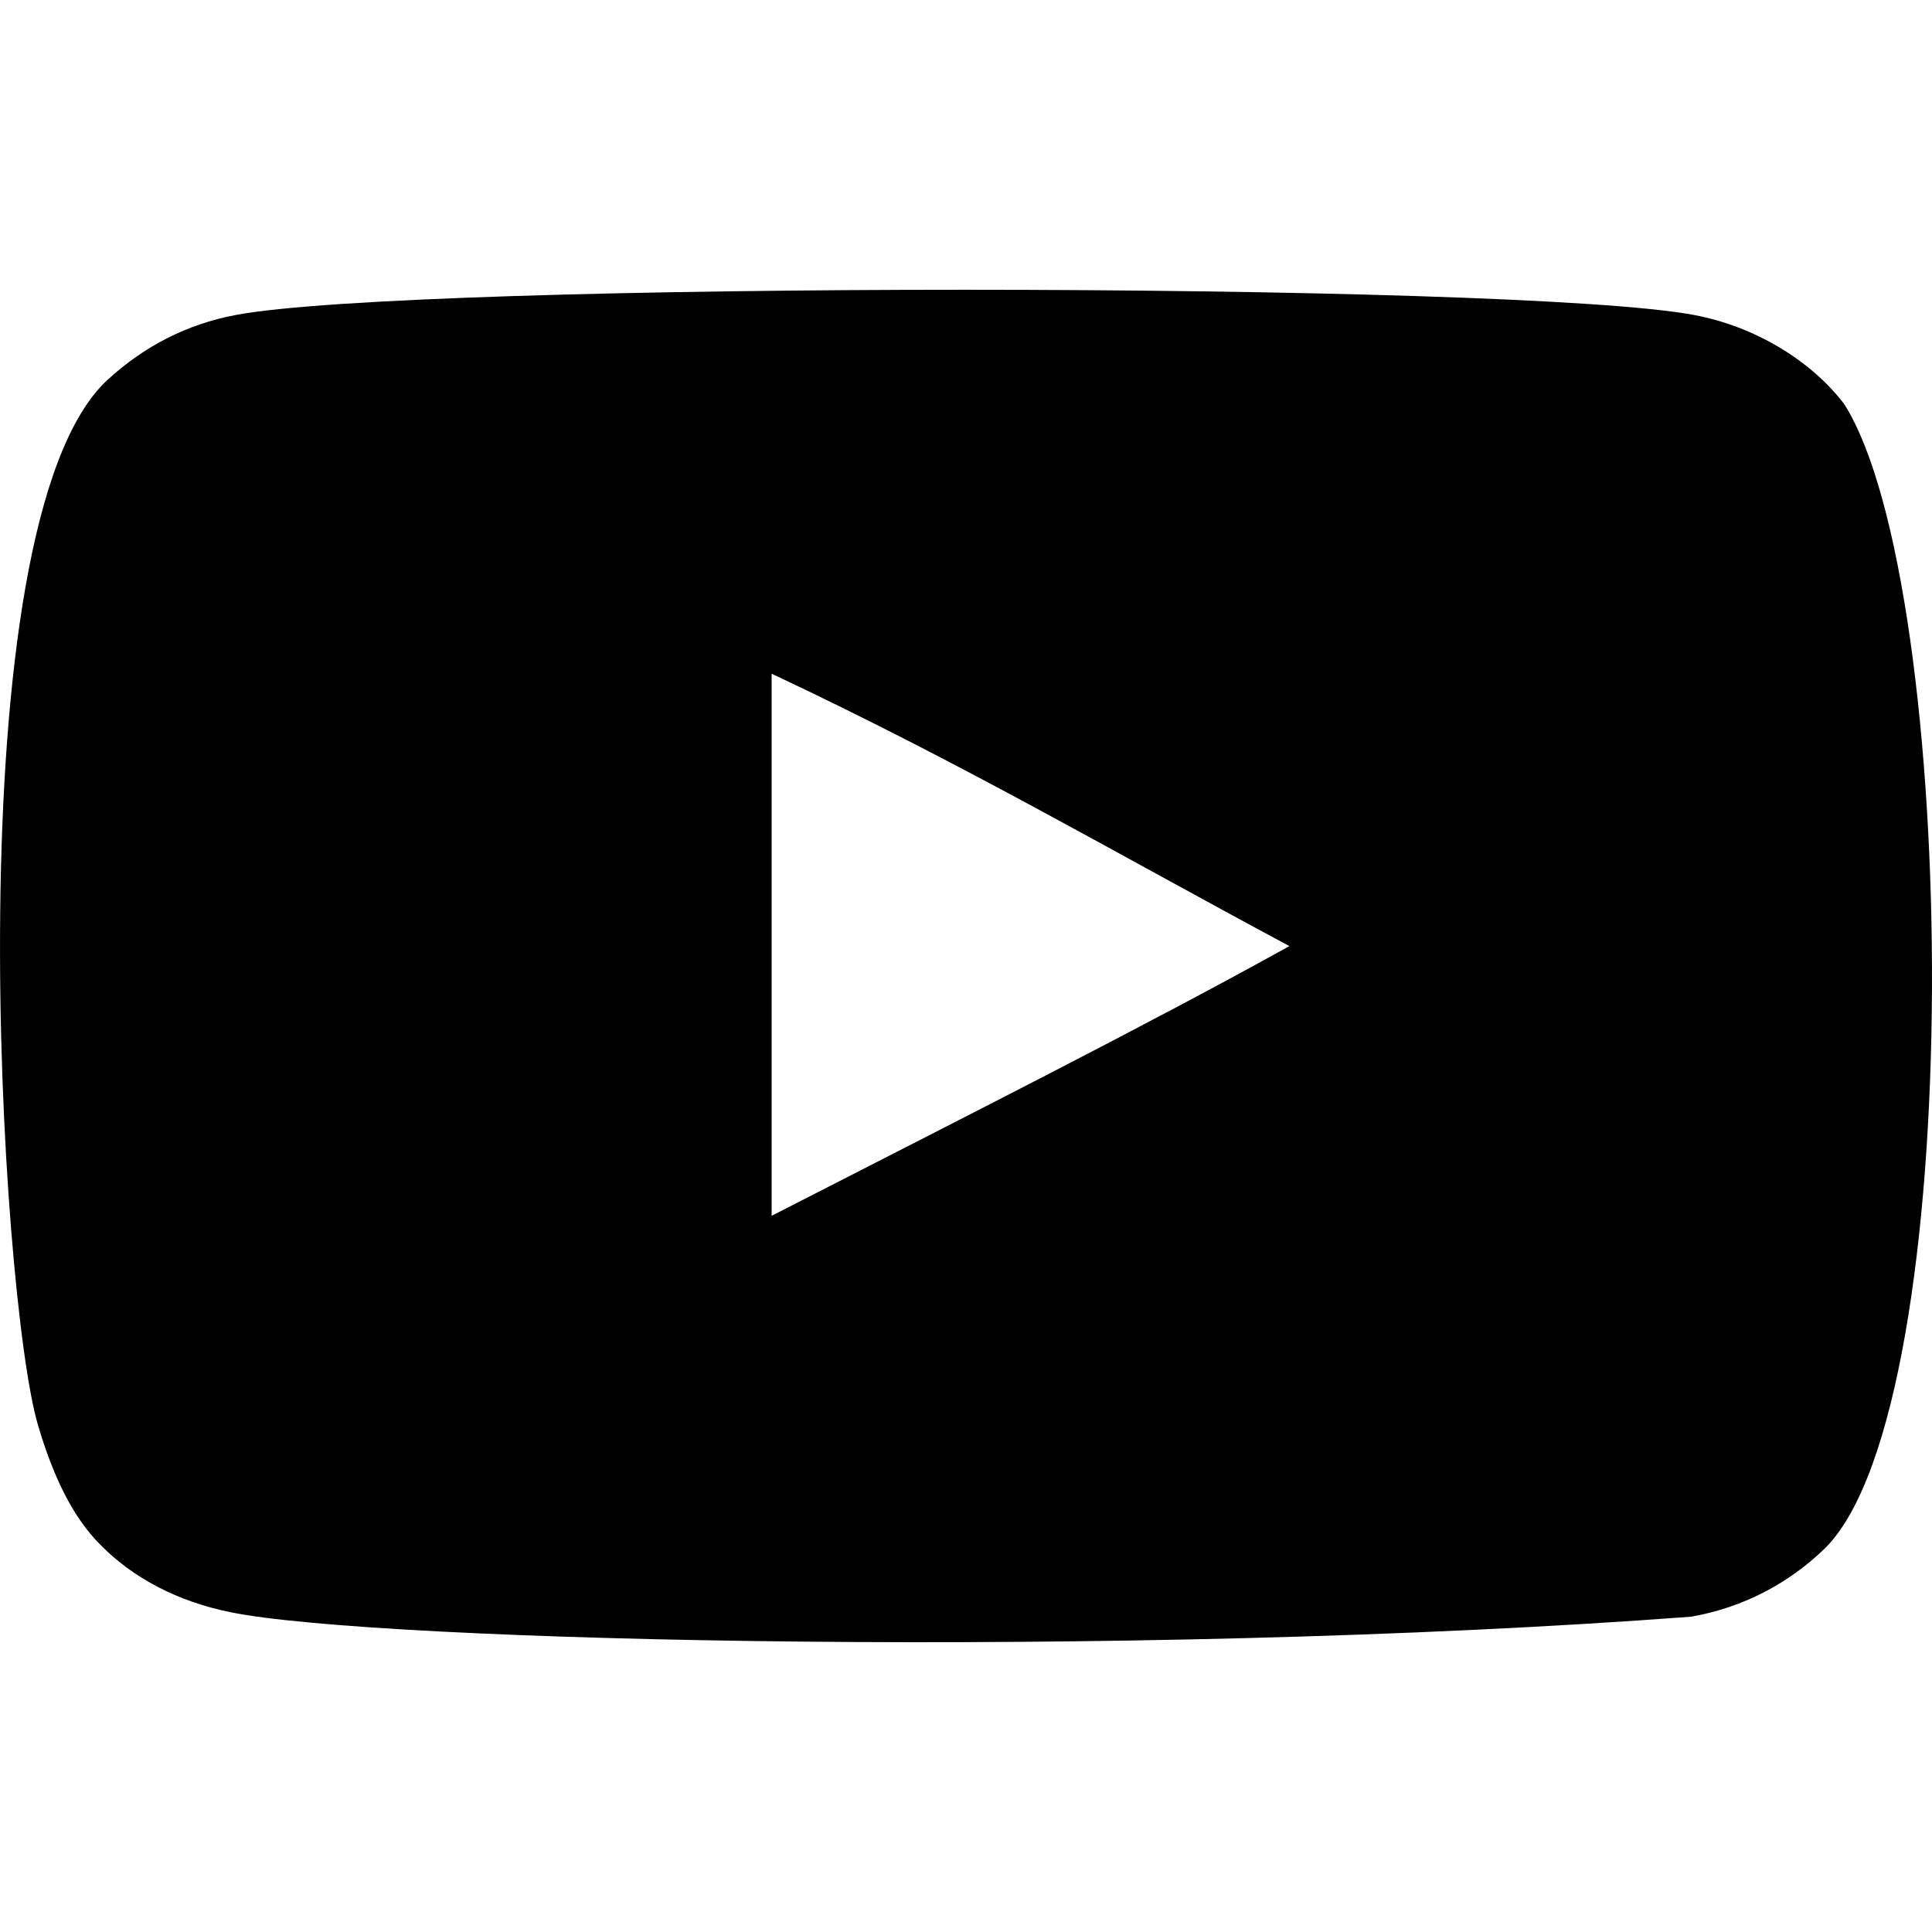
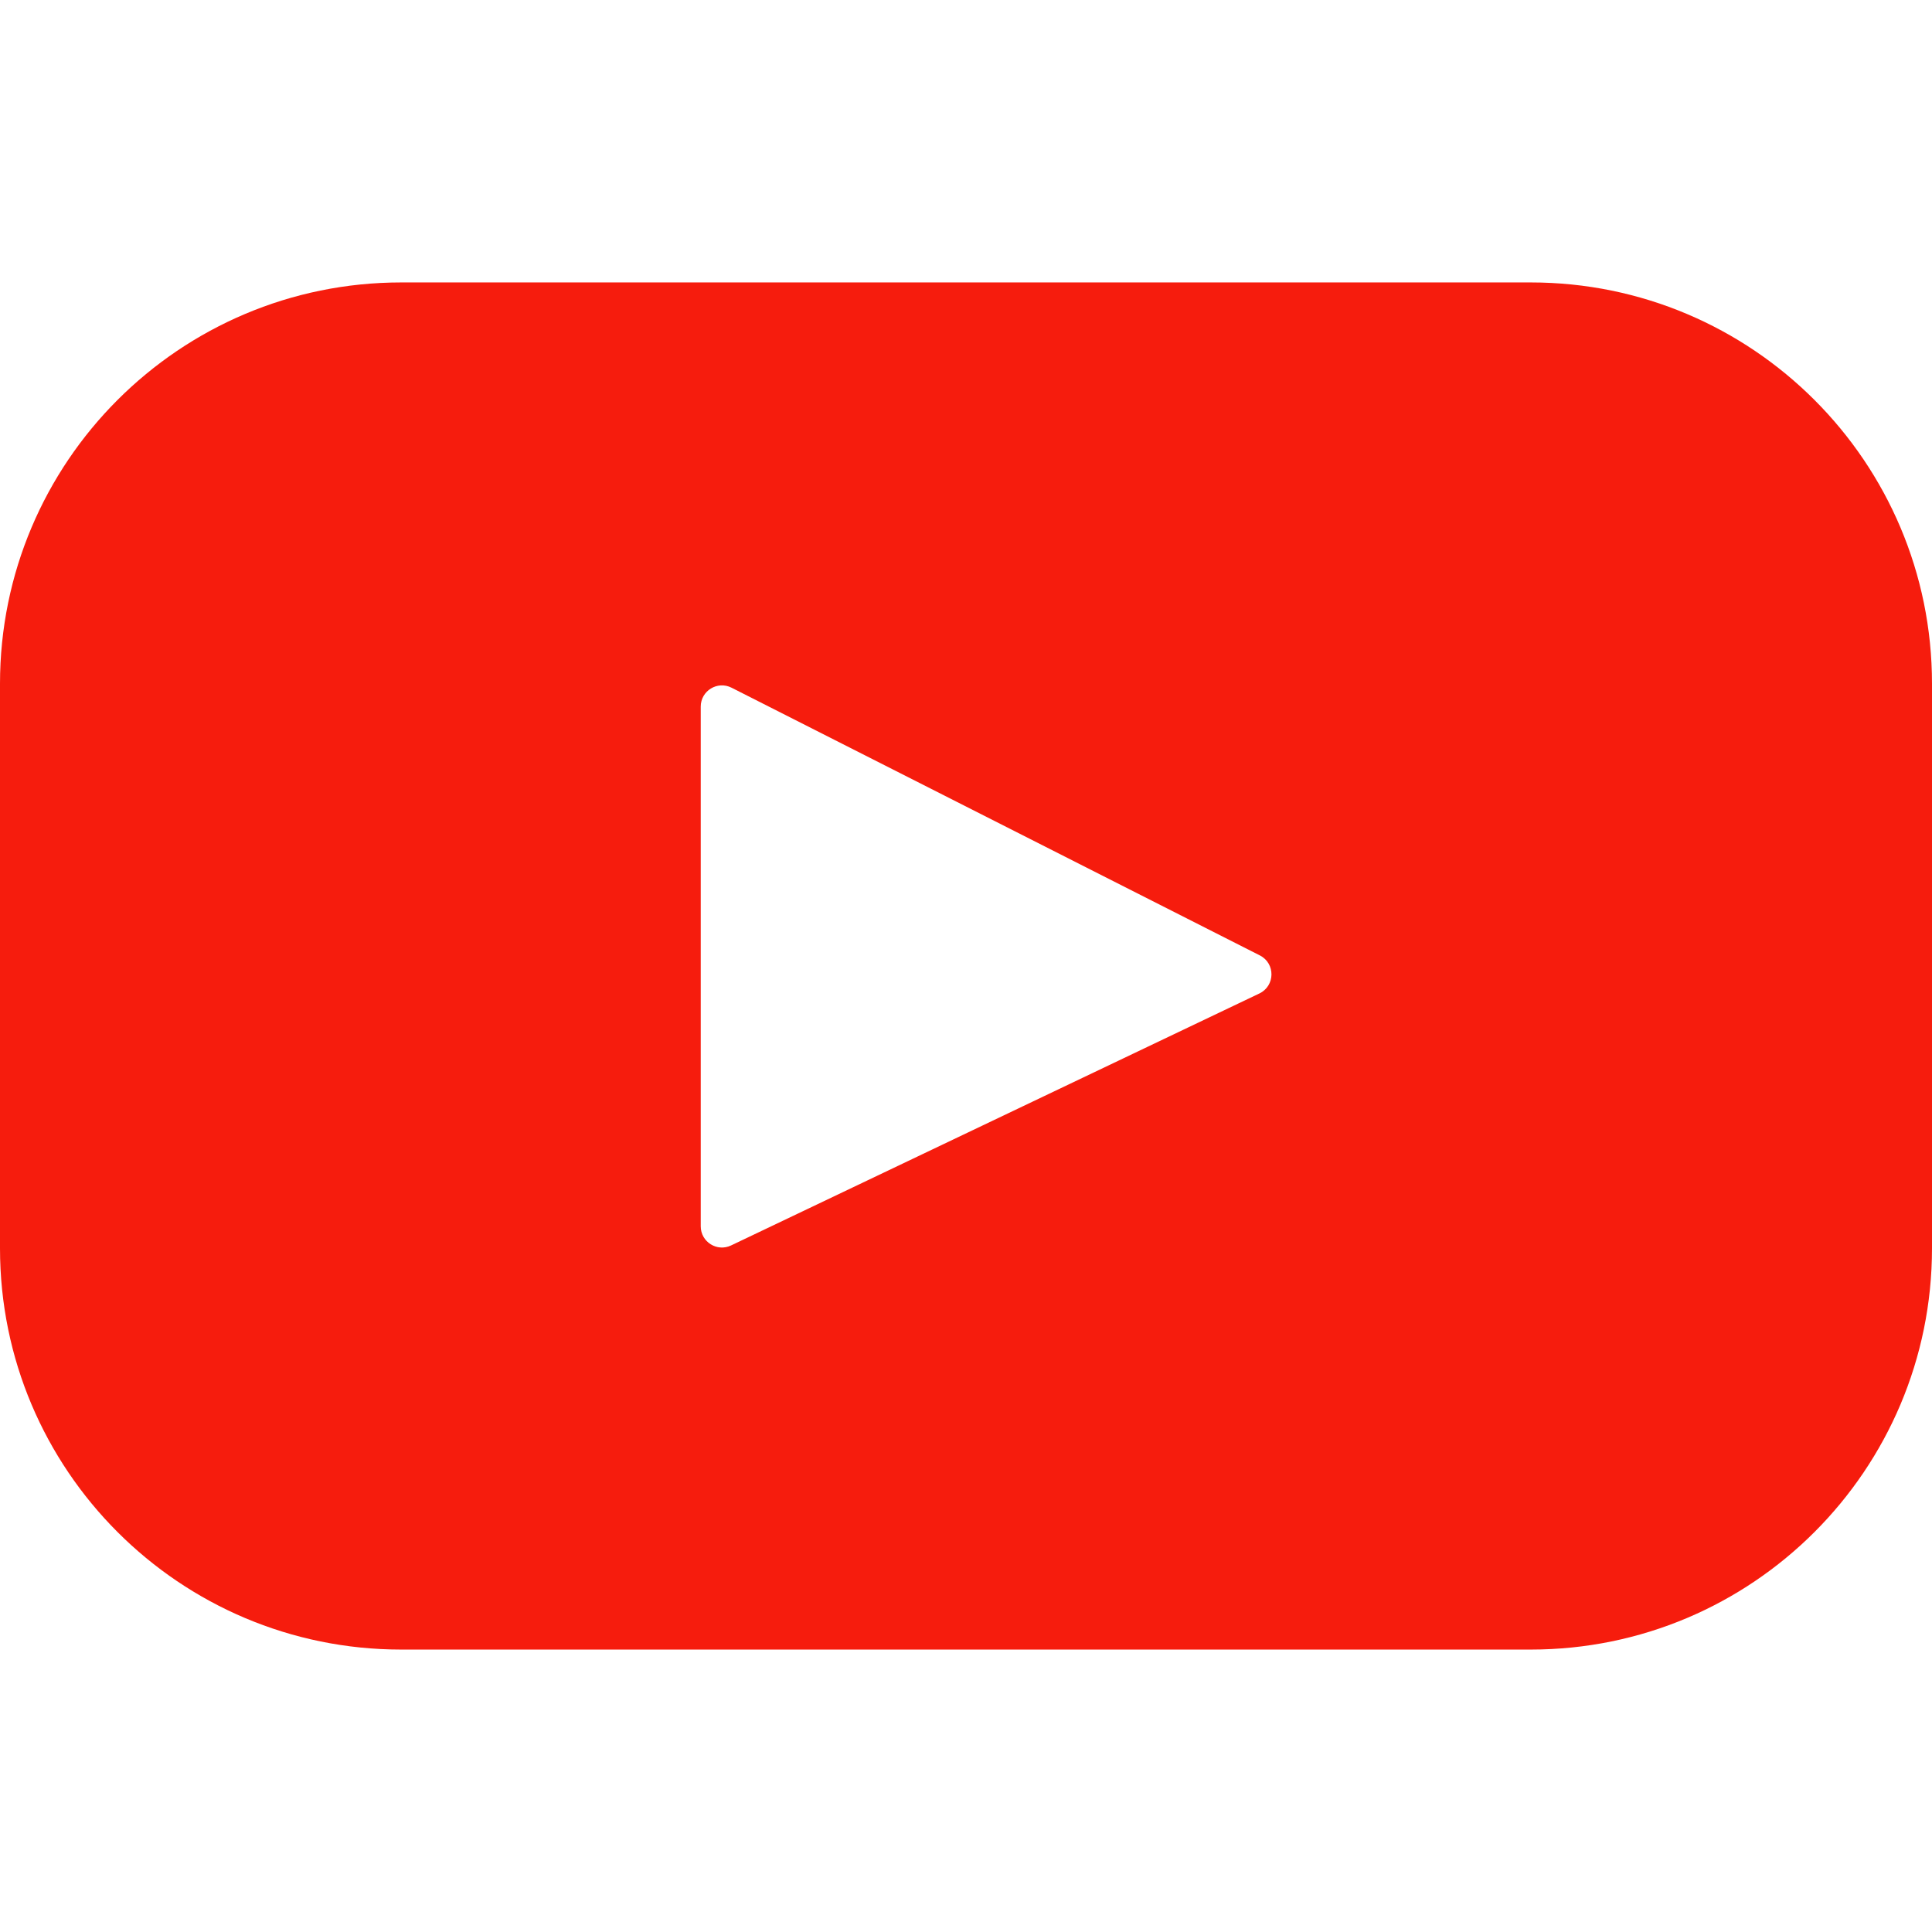
- <svg xmlns="http://www.w3.org/2000/svg" width="800px" height="800px" viewBox="0 -3 20 20" version="1.1">
-   <defs>
- 
- </defs>
-   <g id="Page-1" stroke="none" stroke-width="1" fill="none" fill-rule="evenodd">
-     <g id="Dribbble-Light-Preview" transform="translate(-300, -7442)" fill="#000000">
-       <g id="icons" transform="translate(56, 160)">
-         <path d="M251.988,7291.586 L251.988,7285.974 C253.981,7286.912 255.524,7287.817 257.348,7288.794 C255.843,7289.628 253.981,7290.565 251.988,7291.586 M263.091,7283.183 C262.747,7282.73 262.162,7282.378 261.538,7282.261 C259.705,7281.913 248.271,7281.912 246.439,7282.261 C245.939,7282.355 245.494,7282.582 245.111,7282.934 C243.5,7284.429 244.005,7292.452 244.393,7293.751 C244.557,7294.313 244.768,7294.719 245.034,7294.986 C245.376,7295.338 245.845,7295.58 246.384,7295.689 C247.893,7296.001 255.668,7296.175 261.506,7295.736 C262.044,7295.642 262.52,7295.391 262.896,7295.024 C264.386,7293.535 264.284,7285.062 263.091,7283.183" id="youtube-[#168]">
- 
- </path>
-       </g>
-     </g>
+ <svg xmlns="http://www.w3.org/2000/svg" height="800px" width="800px" version="1.1" id="Layer_1" viewBox="0 0 461.001 461.001" xml:space="preserve">
+   <g>
+     <path style="fill:#F61C0D;" d="M365.257,67.393H95.744C42.866,67.393,0,110.259,0,163.137v134.728   c0,52.878,42.866,95.744,95.744,95.744h269.513c52.878,0,95.744-42.866,95.744-95.744V163.137   C461.001,110.259,418.135,67.393,365.257,67.393z M300.506,237.056l-126.06,60.123c-3.359,1.602-7.239-0.847-7.239-4.568V168.607   c0-3.774,3.982-6.22,7.348-4.514l126.06,63.881C304.363,229.873,304.298,235.248,300.506,237.056z" />
  </g>
</svg>
